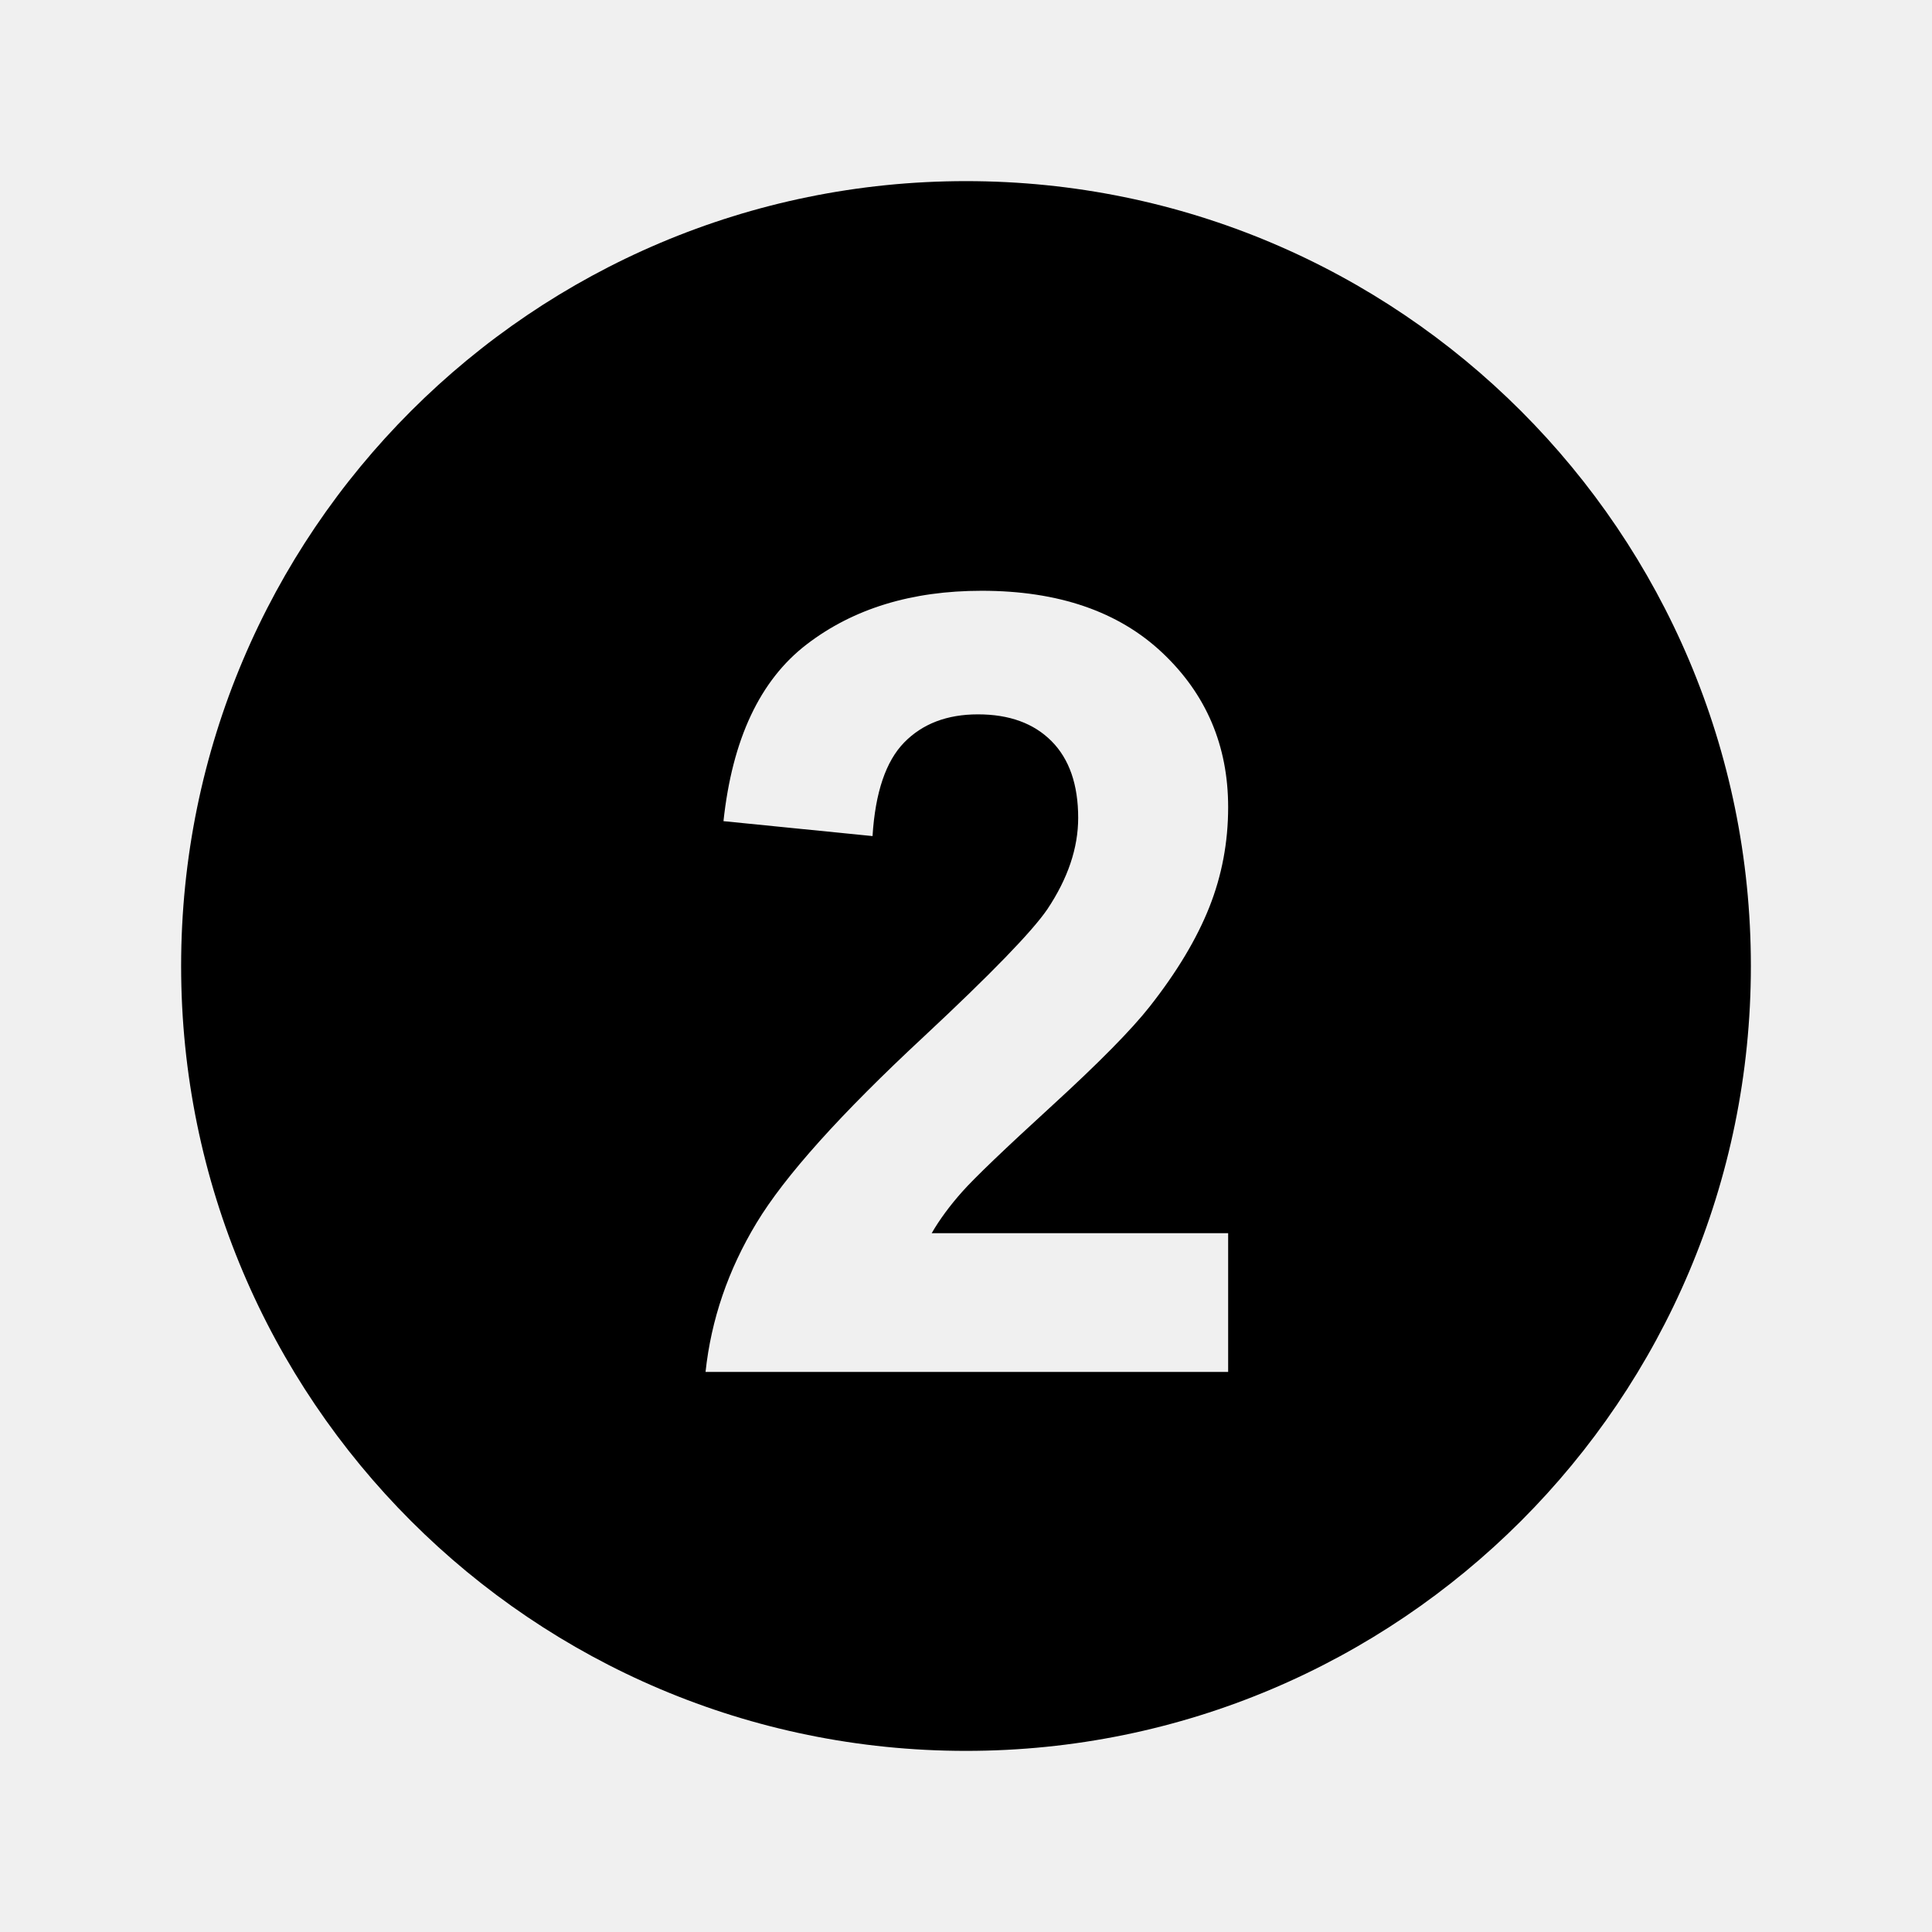
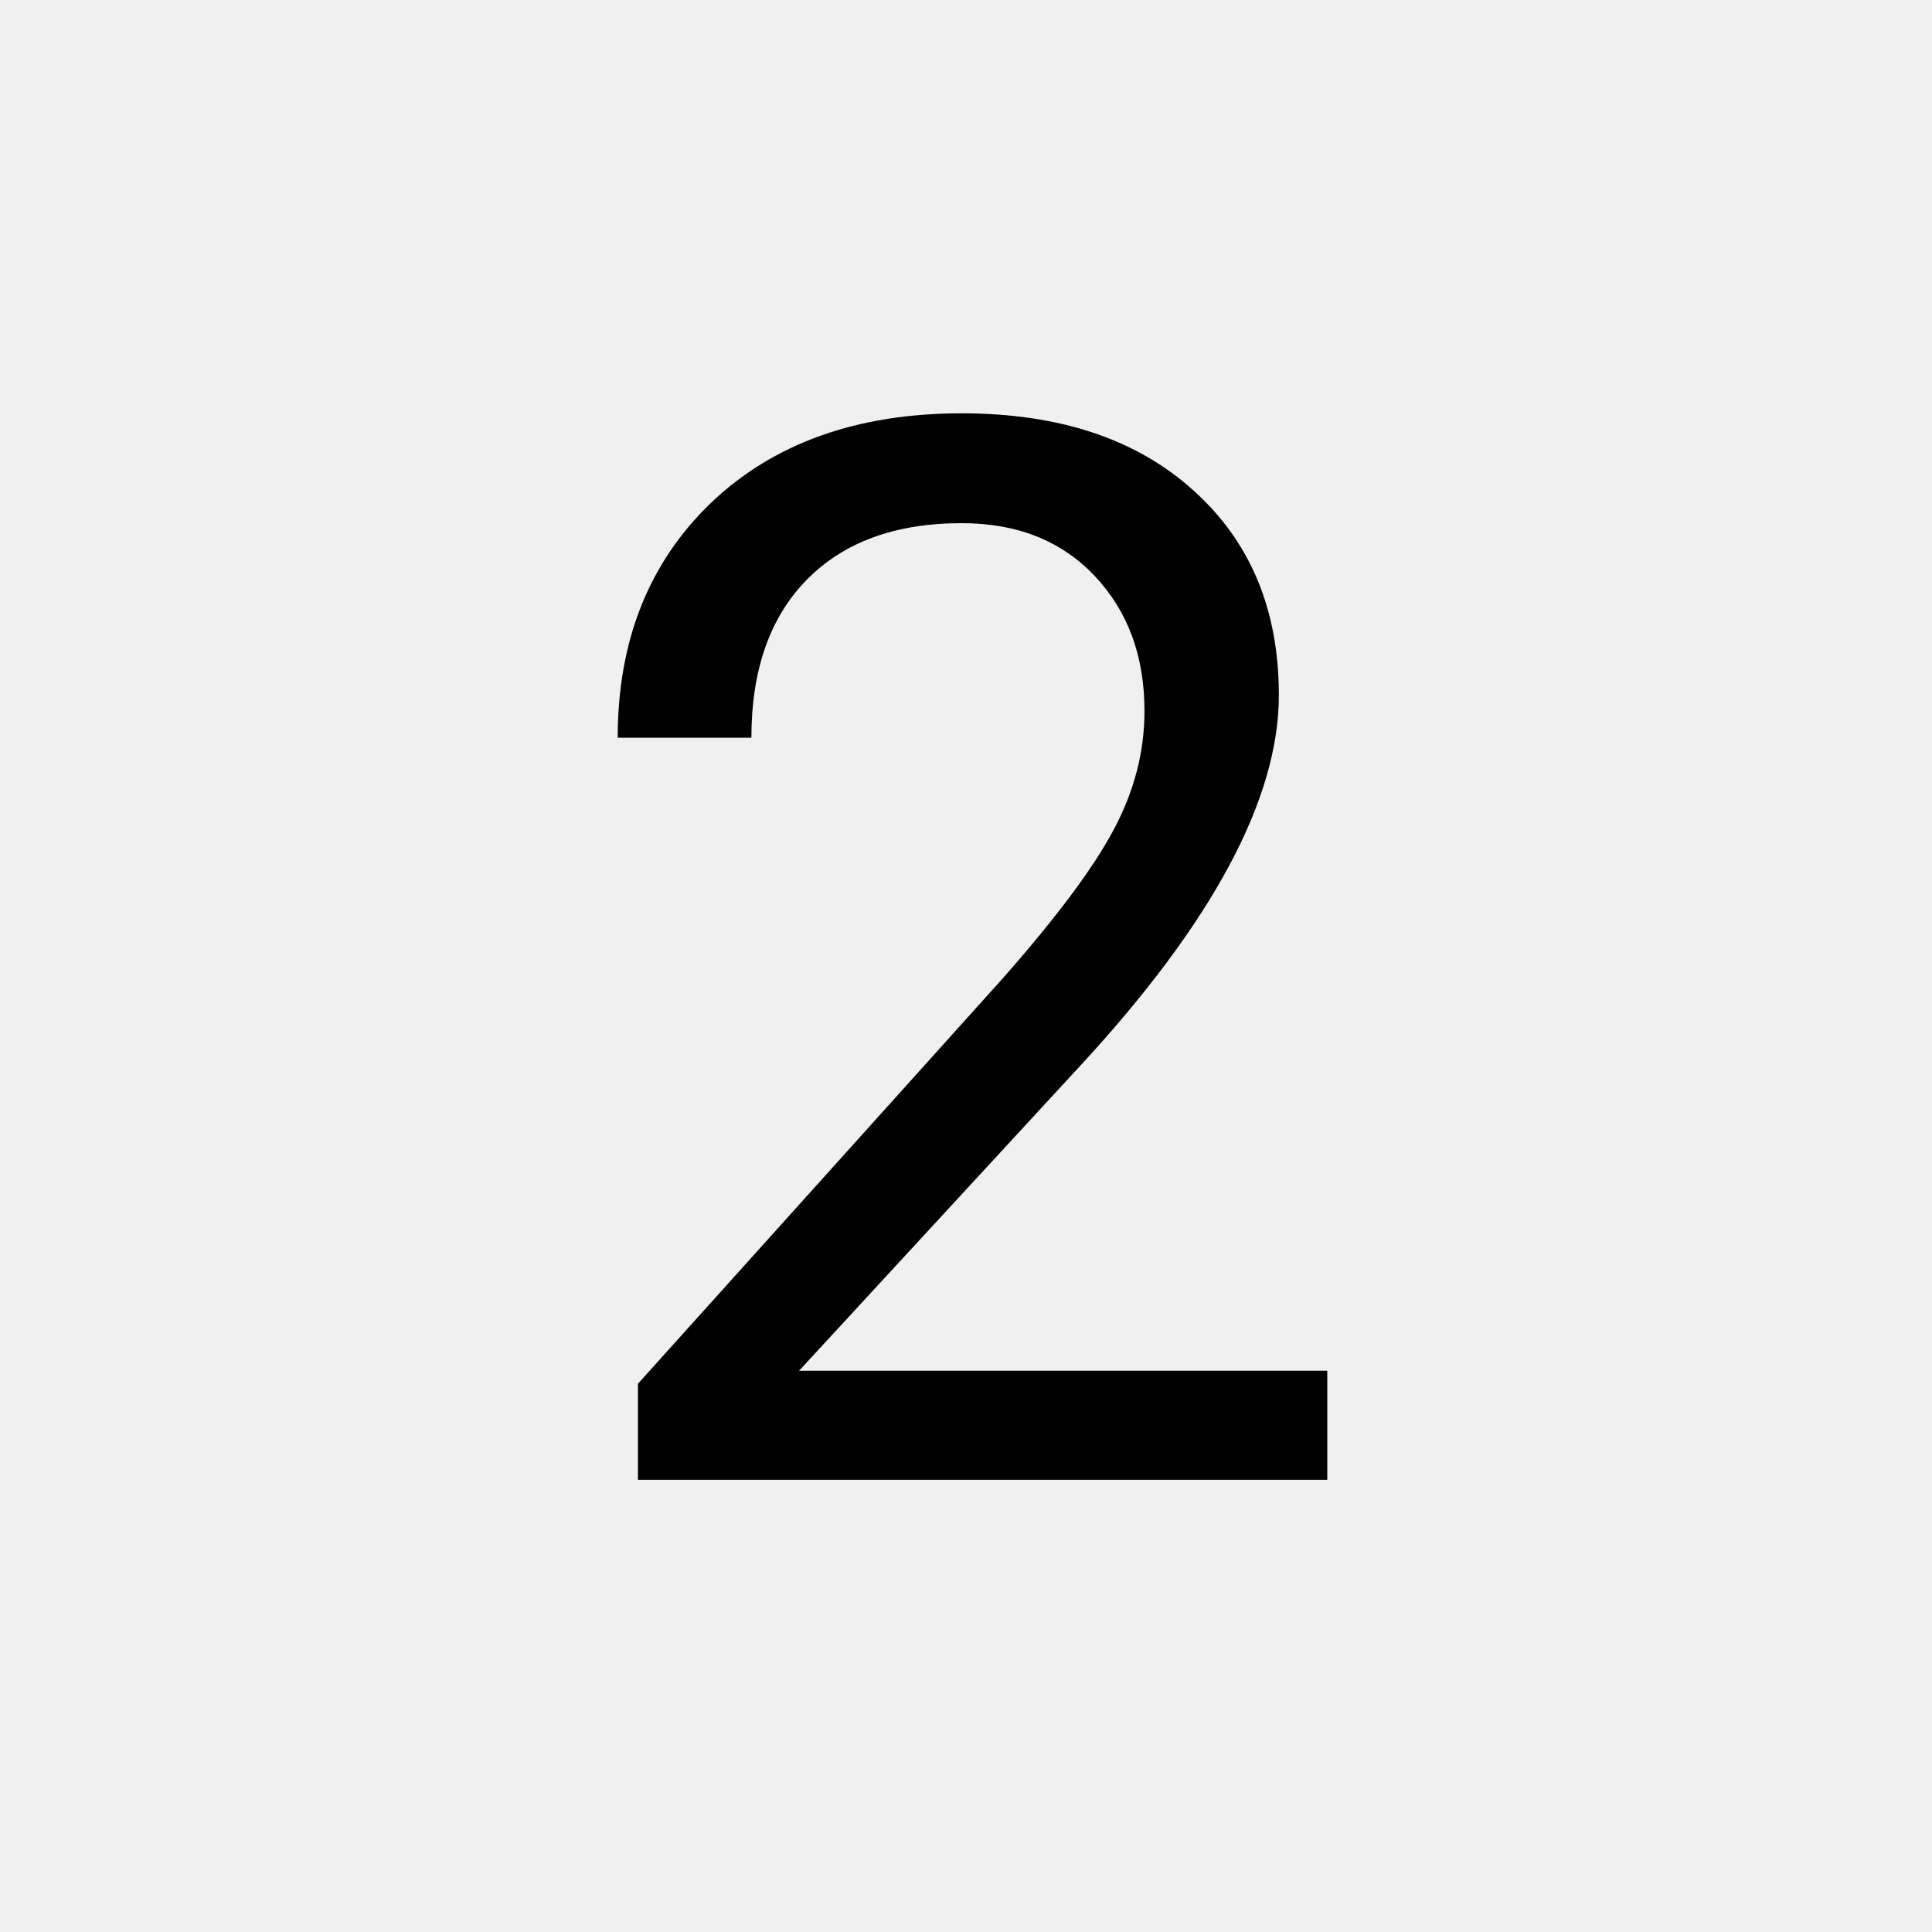
- <svg xmlns="http://www.w3.org/2000/svg" version="1.1" width="32" height="32" viewBox="0 0 32 32">
-   <path d="M16 3c-7.18 0-13 5.82-13 13s5.82 13 13 13 13-5.82 13-13-5.82-13-13-13zM20.342 20.426v2.297h-8.656c0.093-0.867 0.374-1.688 0.843-2.465 0.468-0.776 1.393-1.807 2.774-3.090 1.111-1.037 1.793-1.74 2.045-2.109 0.34-0.51 0.51-1.014 0.51-1.512 0-0.551-0.147-0.975-0.441-1.271s-0.7-0.444-1.219-0.444c-0.512 0-0.92 0.156-1.223 0.467s-0.478 0.827-0.523 1.549l-2.469-0.247c0.146-1.359 0.605-2.335 1.378-2.928s1.739-0.888 2.898-0.888c1.27 0 2.268 0.343 2.994 1.028s1.089 1.538 1.089 2.557c0 0.58-0.104 1.132-0.312 1.656s-0.537 1.074-0.988 1.647c-0.299 0.38-0.839 0.929-1.621 1.644-0.781 0.714-1.276 1.188-1.484 1.422s-0.376 0.463-0.505 0.686h4.91z" />
+ <svg xmlns="http://www.w3.org/2000/svg" width="47" height="47" viewBox="0 0 47 47" version="1.1">
+   <g id="Canvas" fill="none">
+     <g id="number2" clip-path="url(#clip0)">
+       <g id="2">
+         <path d="M 32.289 36L 15.52 36L 15.52 33.662L 24.379 23.818C 25.691 22.33 26.594 21.123 27.086 20.197C 27.59 19.26 27.842 18.293 27.842 17.297C 27.842 15.961 27.438 14.865 26.629 14.01C 25.82 13.154 24.742 12.727 23.395 12.727C 21.777 12.727 20.518 13.19 19.615 14.115C 18.725 15.029 18.279 16.307 18.279 17.947L 15.027 17.947C 15.027 15.592 15.783 13.688 17.295 12.234C 18.818 10.781 20.852 10.055 23.395 10.055C 25.773 10.055 27.654 10.682 29.037 11.935C 30.42 13.178 31.111 14.836 31.111 16.91C 31.111 19.43 29.506 22.43 26.295 25.91L 19.439 33.346L 32.289 33.346L 32.289 36Z" fill="black" />
+       </g>
+     </g>
+   </g>
+   <defs>
+     <clipPath id="clip0">
+       <rect width="47" height="47" fill="white" />
+     </clipPath>
+   </defs>
</svg>
